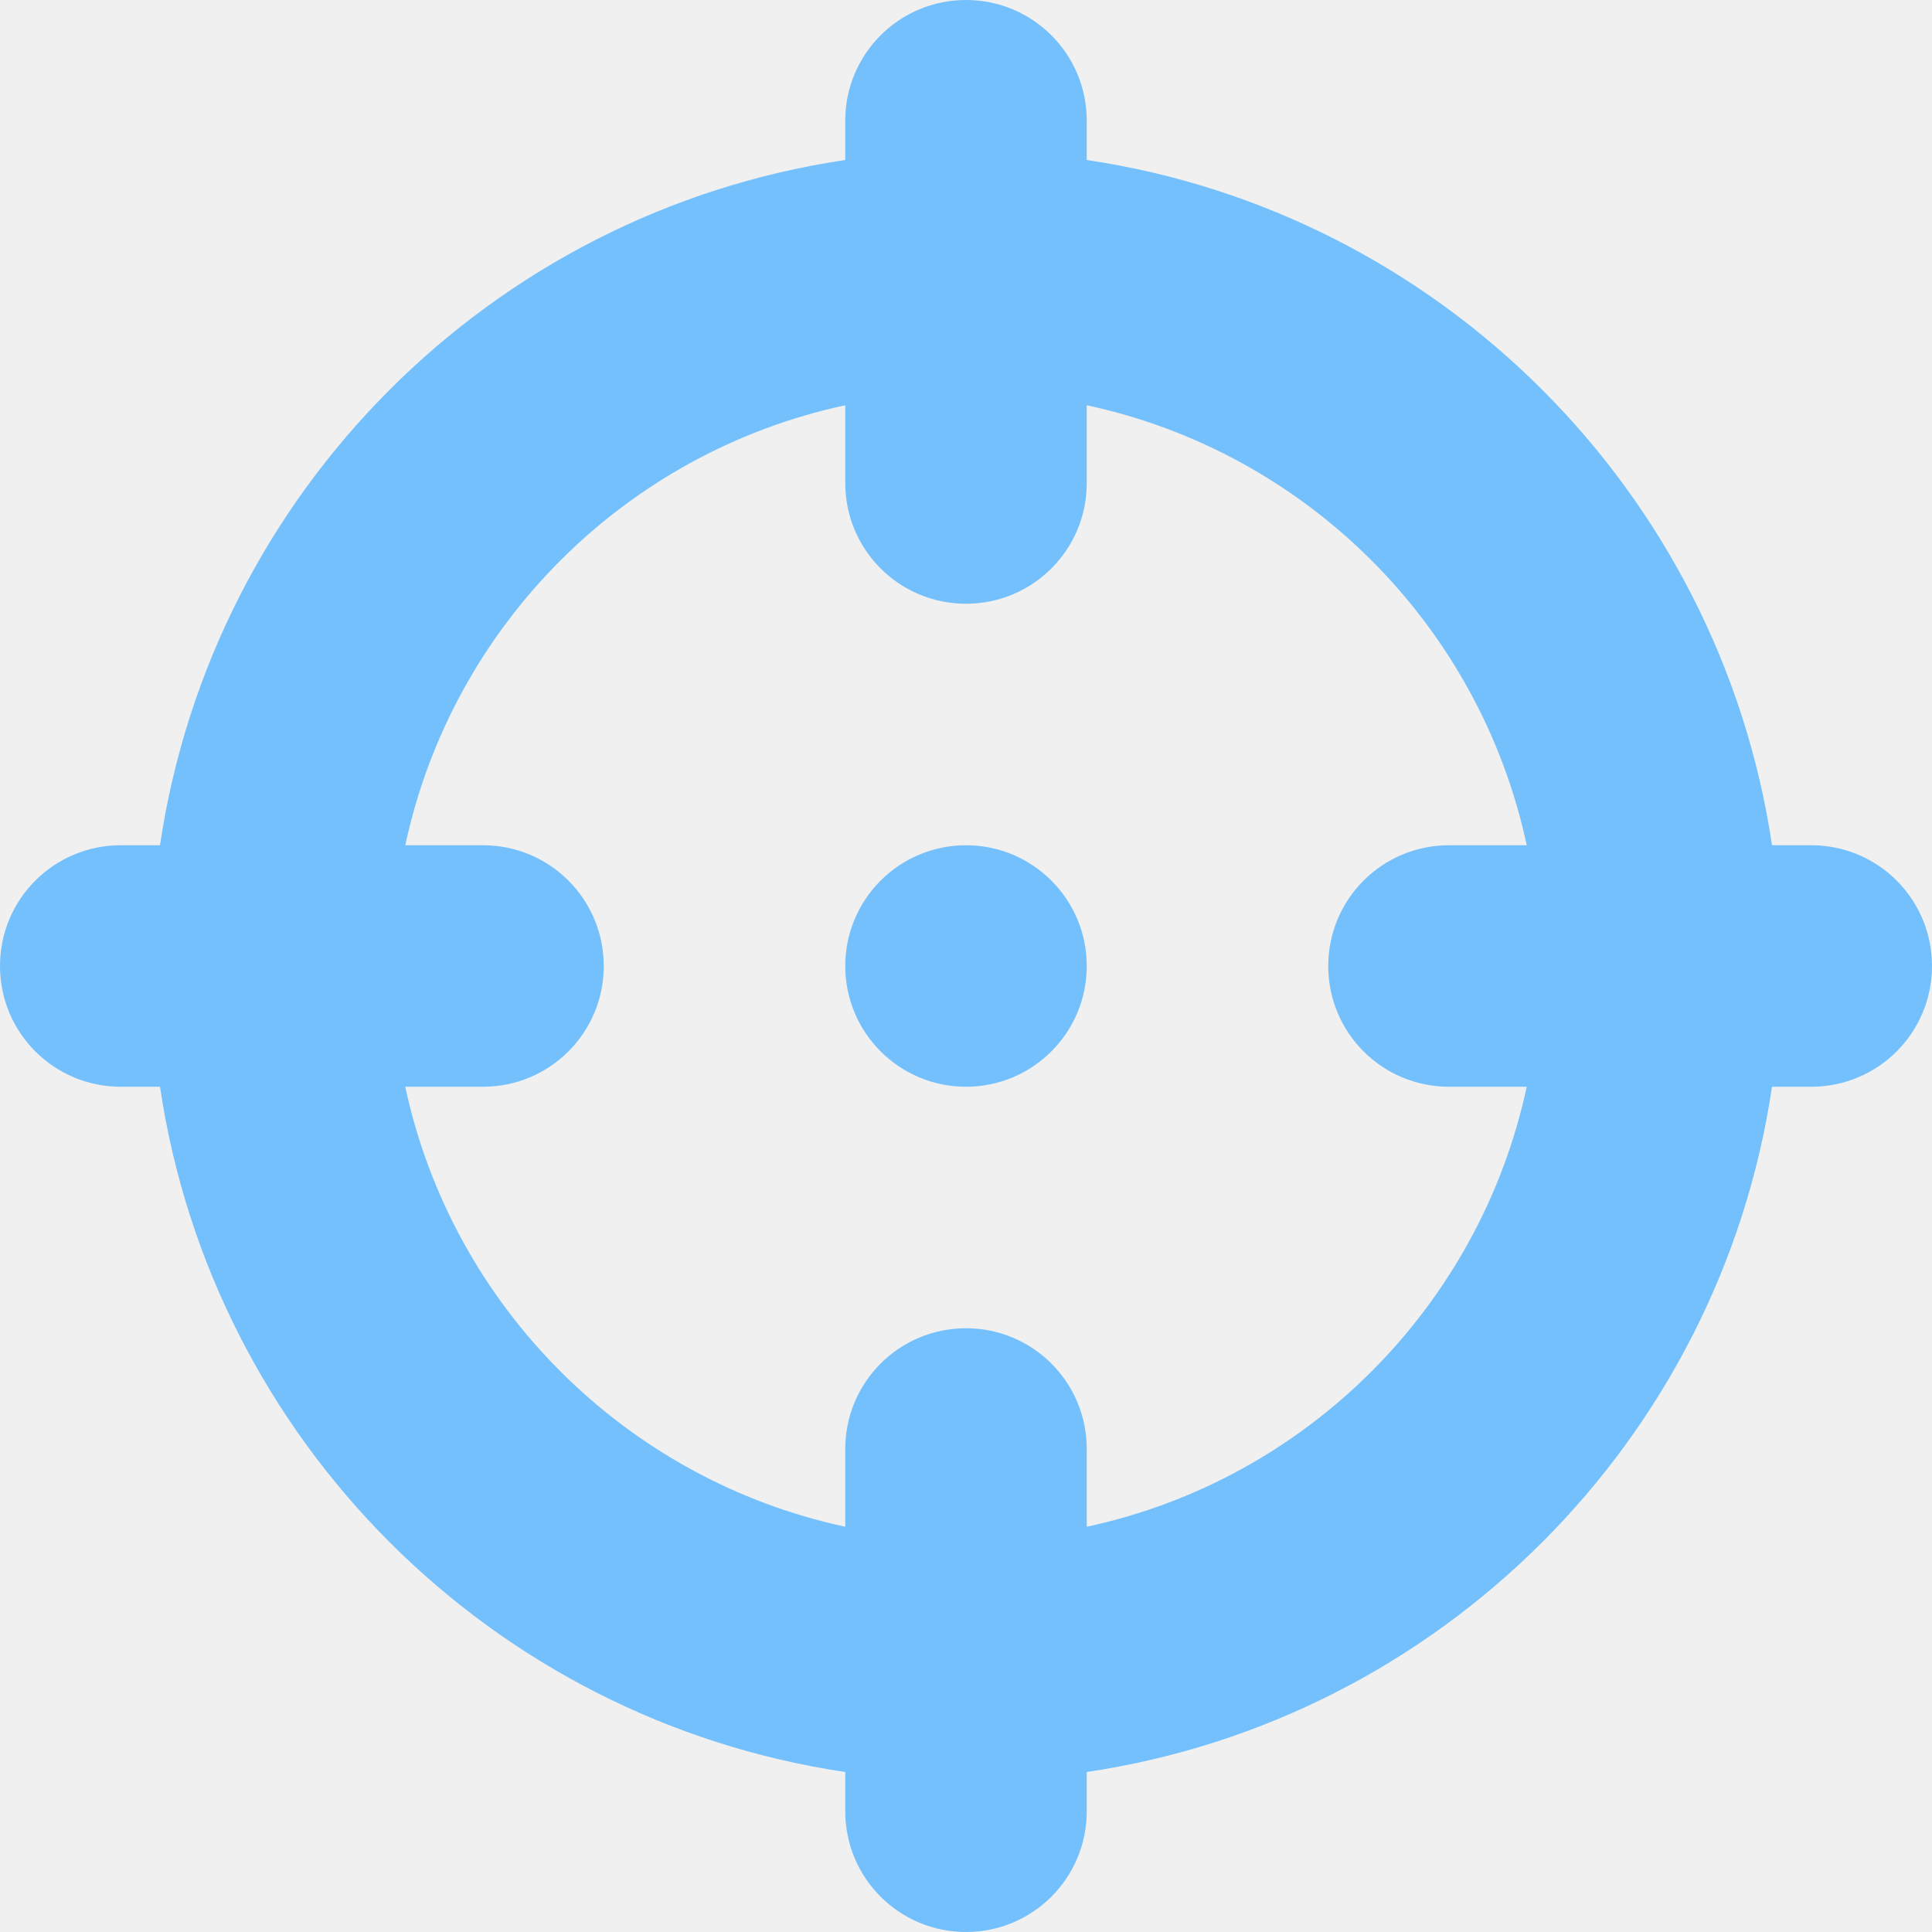
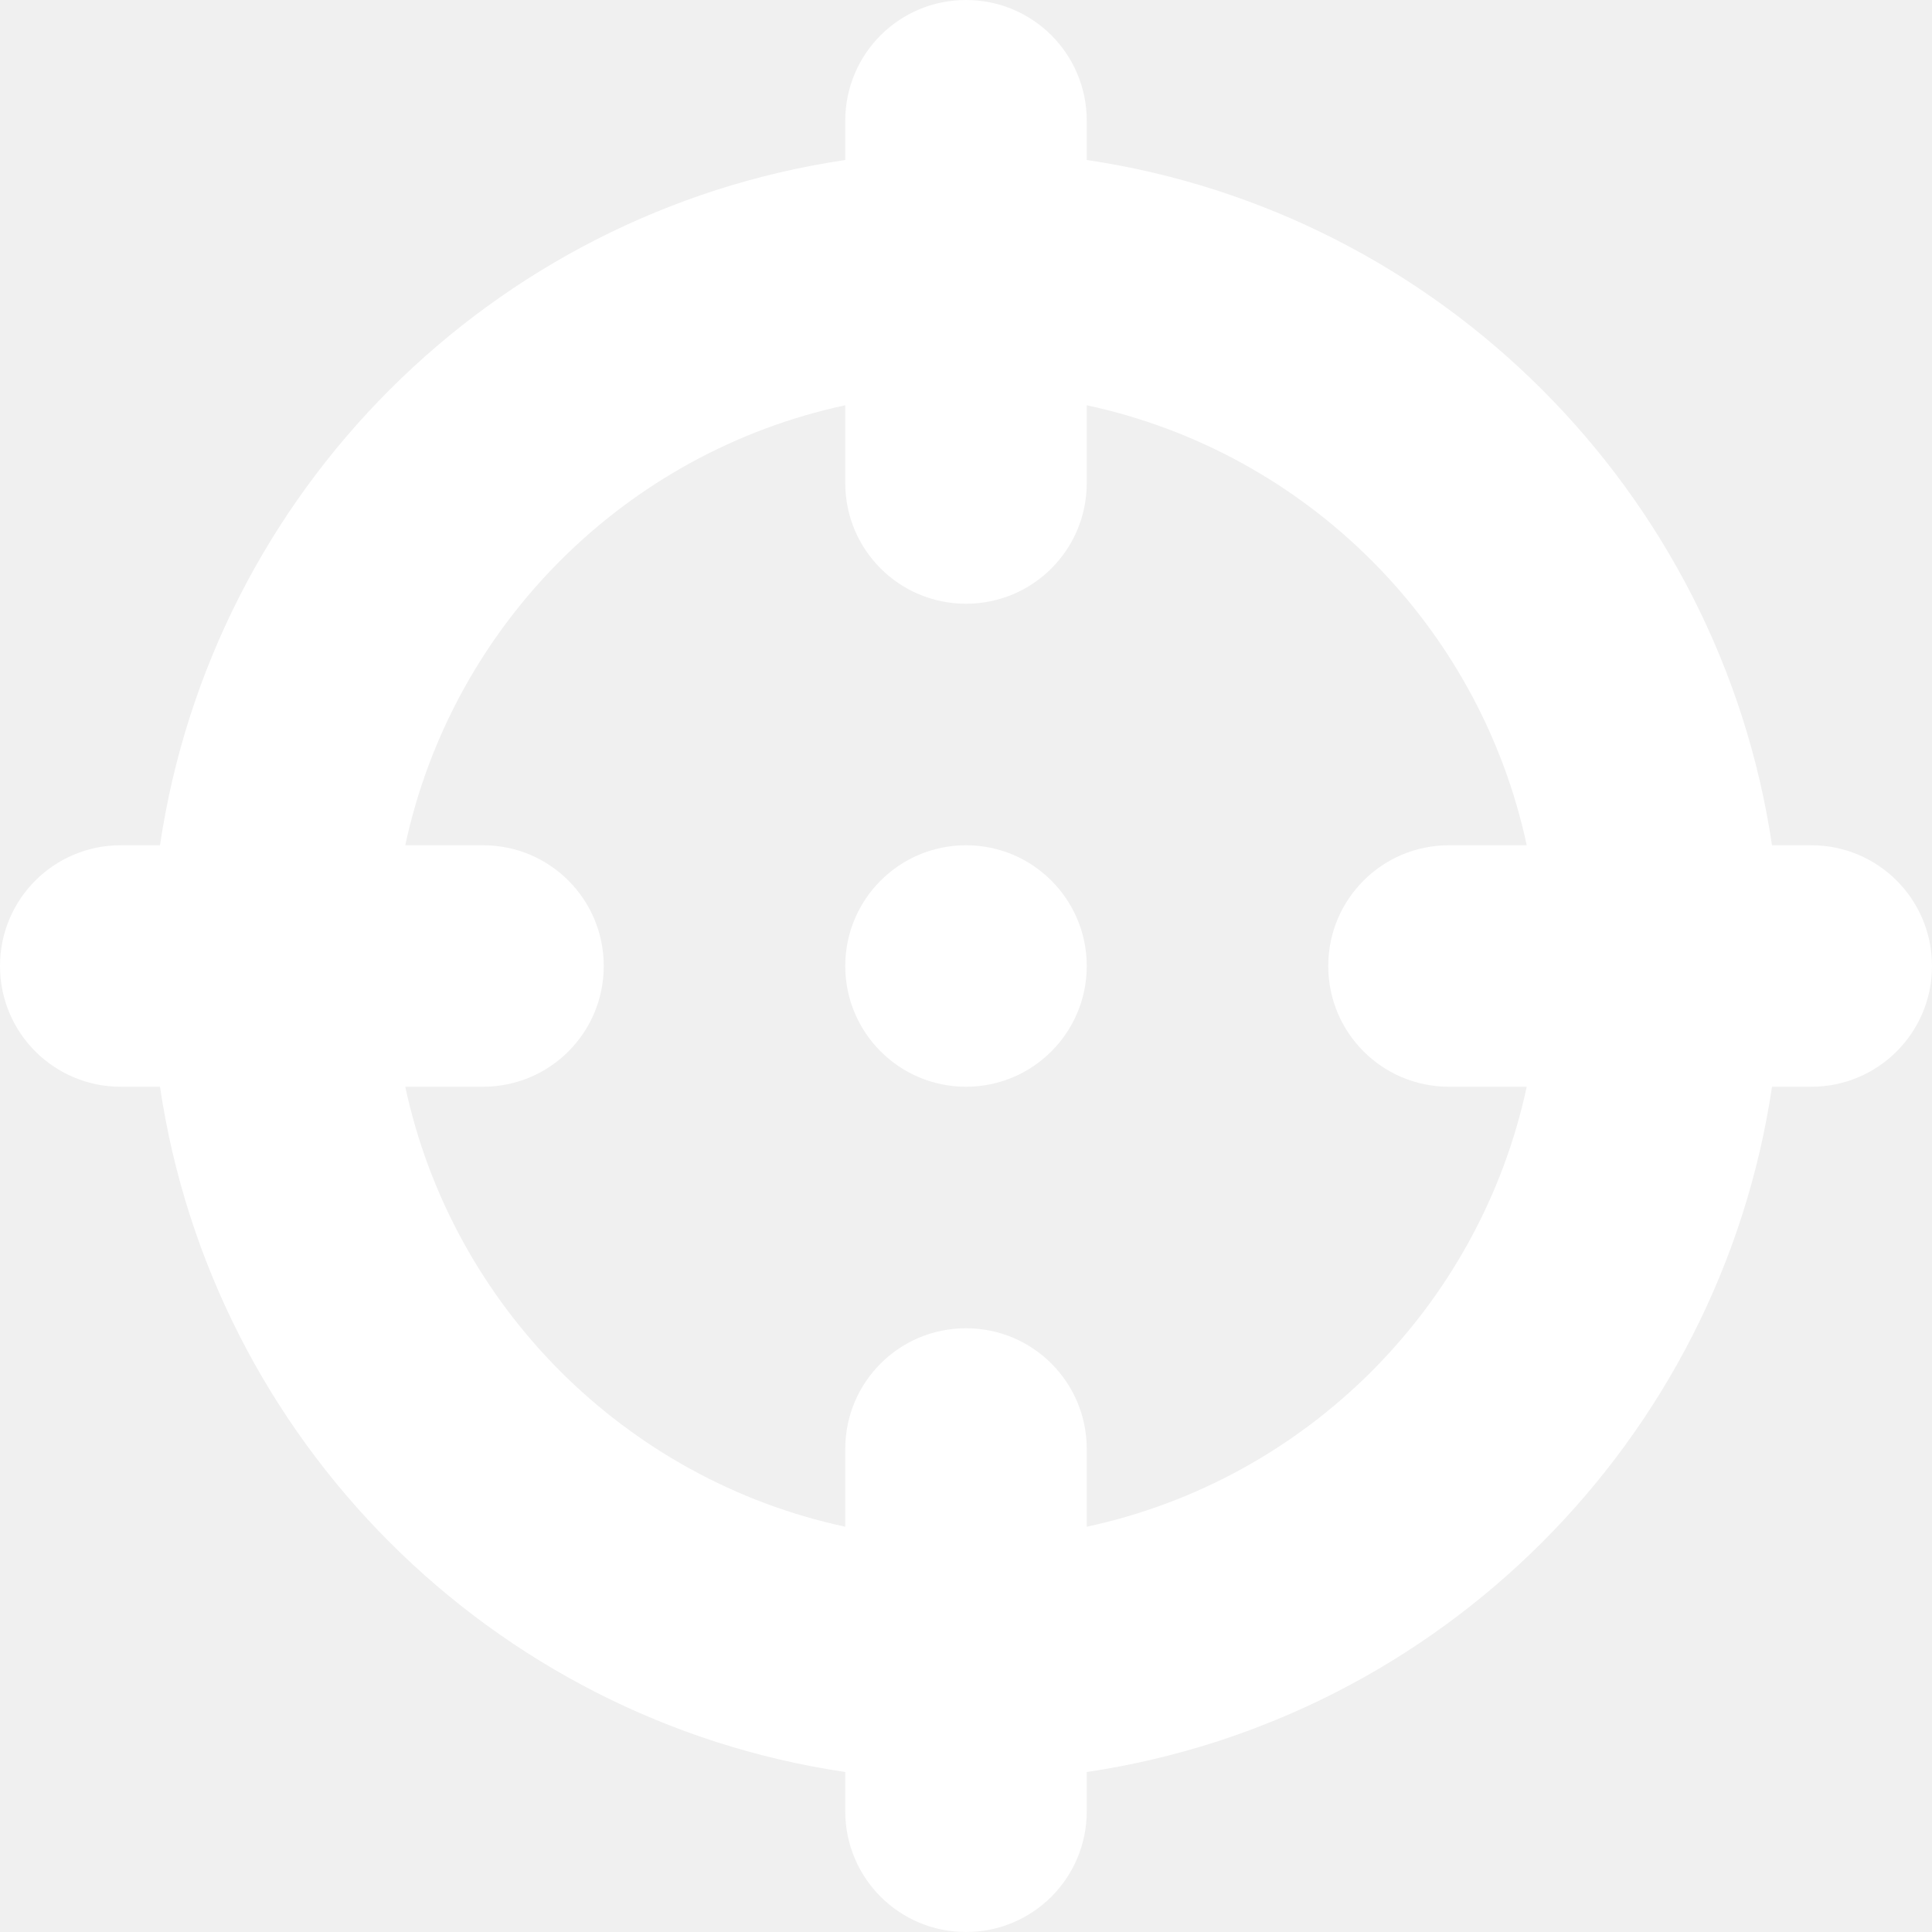
<svg xmlns="http://www.w3.org/2000/svg" viewBox="0 0 512 512">
-   <path fill="#74C0FC" d="M256 0c17.7 0 32 14.3 32 32V42.4c93.7 13.9 167.7 88 181.6 181.6H480c17.7 0 32 14.3 32 32s-14.3 32-32 32H469.6c-13.9 93.7-88 167.7-181.6 181.6V480c0 17.7-14.3 32-32 32s-32-14.3-32-32V469.6C130.3 455.7 56.3 381.7 42.4 288H32c-17.7 0-32-14.3-32-32s14.3-32 32-32H42.4C56.3 130.3 130.3 56.3 224 42.4V32c0-17.7 14.3-32 32-32zM107.4 288c12.5 58.3 58.4 104.1 116.6 116.6V384c0-17.7 14.3-32 32-32s32 14.3 32 32v20.6c58.3-12.5 104.1-58.4 116.6-116.6H384c-17.7 0-32-14.3-32-32s14.3-32 32-32h20.6C392.1 165.7 346.3 119.9 288 107.4V128c0 17.7-14.3 32-32 32s-32-14.3-32-32V107.4C165.7 119.9 119.9 165.7 107.4 224H128c17.7 0 32 14.3 32 32s-14.3 32-32 32H107.4zM256 224a32 32 0 1 1 0 64 32 32 0 1 1 0-64z" />
+   <path fill="#ffffff" d="M256 0c17.7 0 32 14.3 32 32V42.4c93.7 13.9 167.7 88 181.6 181.6H480c17.7 0 32 14.3 32 32s-14.3 32-32 32H469.6c-13.9 93.7-88 167.7-181.6 181.6V480c0 17.7-14.3 32-32 32s-32-14.3-32-32V469.6C130.3 455.7 56.3 381.7 42.4 288H32c-17.7 0-32-14.3-32-32s14.3-32 32-32H42.4C56.3 130.3 130.3 56.3 224 42.4V32c0-17.7 14.3-32 32-32zM107.4 288c12.5 58.3 58.4 104.1 116.6 116.6V384c0-17.7 14.3-32 32-32s32 14.3 32 32v20.6c58.3-12.5 104.1-58.4 116.6-116.6H384c-17.7 0-32-14.3-32-32s14.3-32 32-32h20.6C392.1 165.7 346.3 119.9 288 107.4V128c0 17.7-14.3 32-32 32s-32-14.3-32-32V107.4C165.7 119.9 119.9 165.7 107.4 224H128c17.7 0 32 14.3 32 32s-14.3 32-32 32H107.4zM256 224a32 32 0 1 1 0 64 32 32 0 1 1 0-64z" />
</svg>
